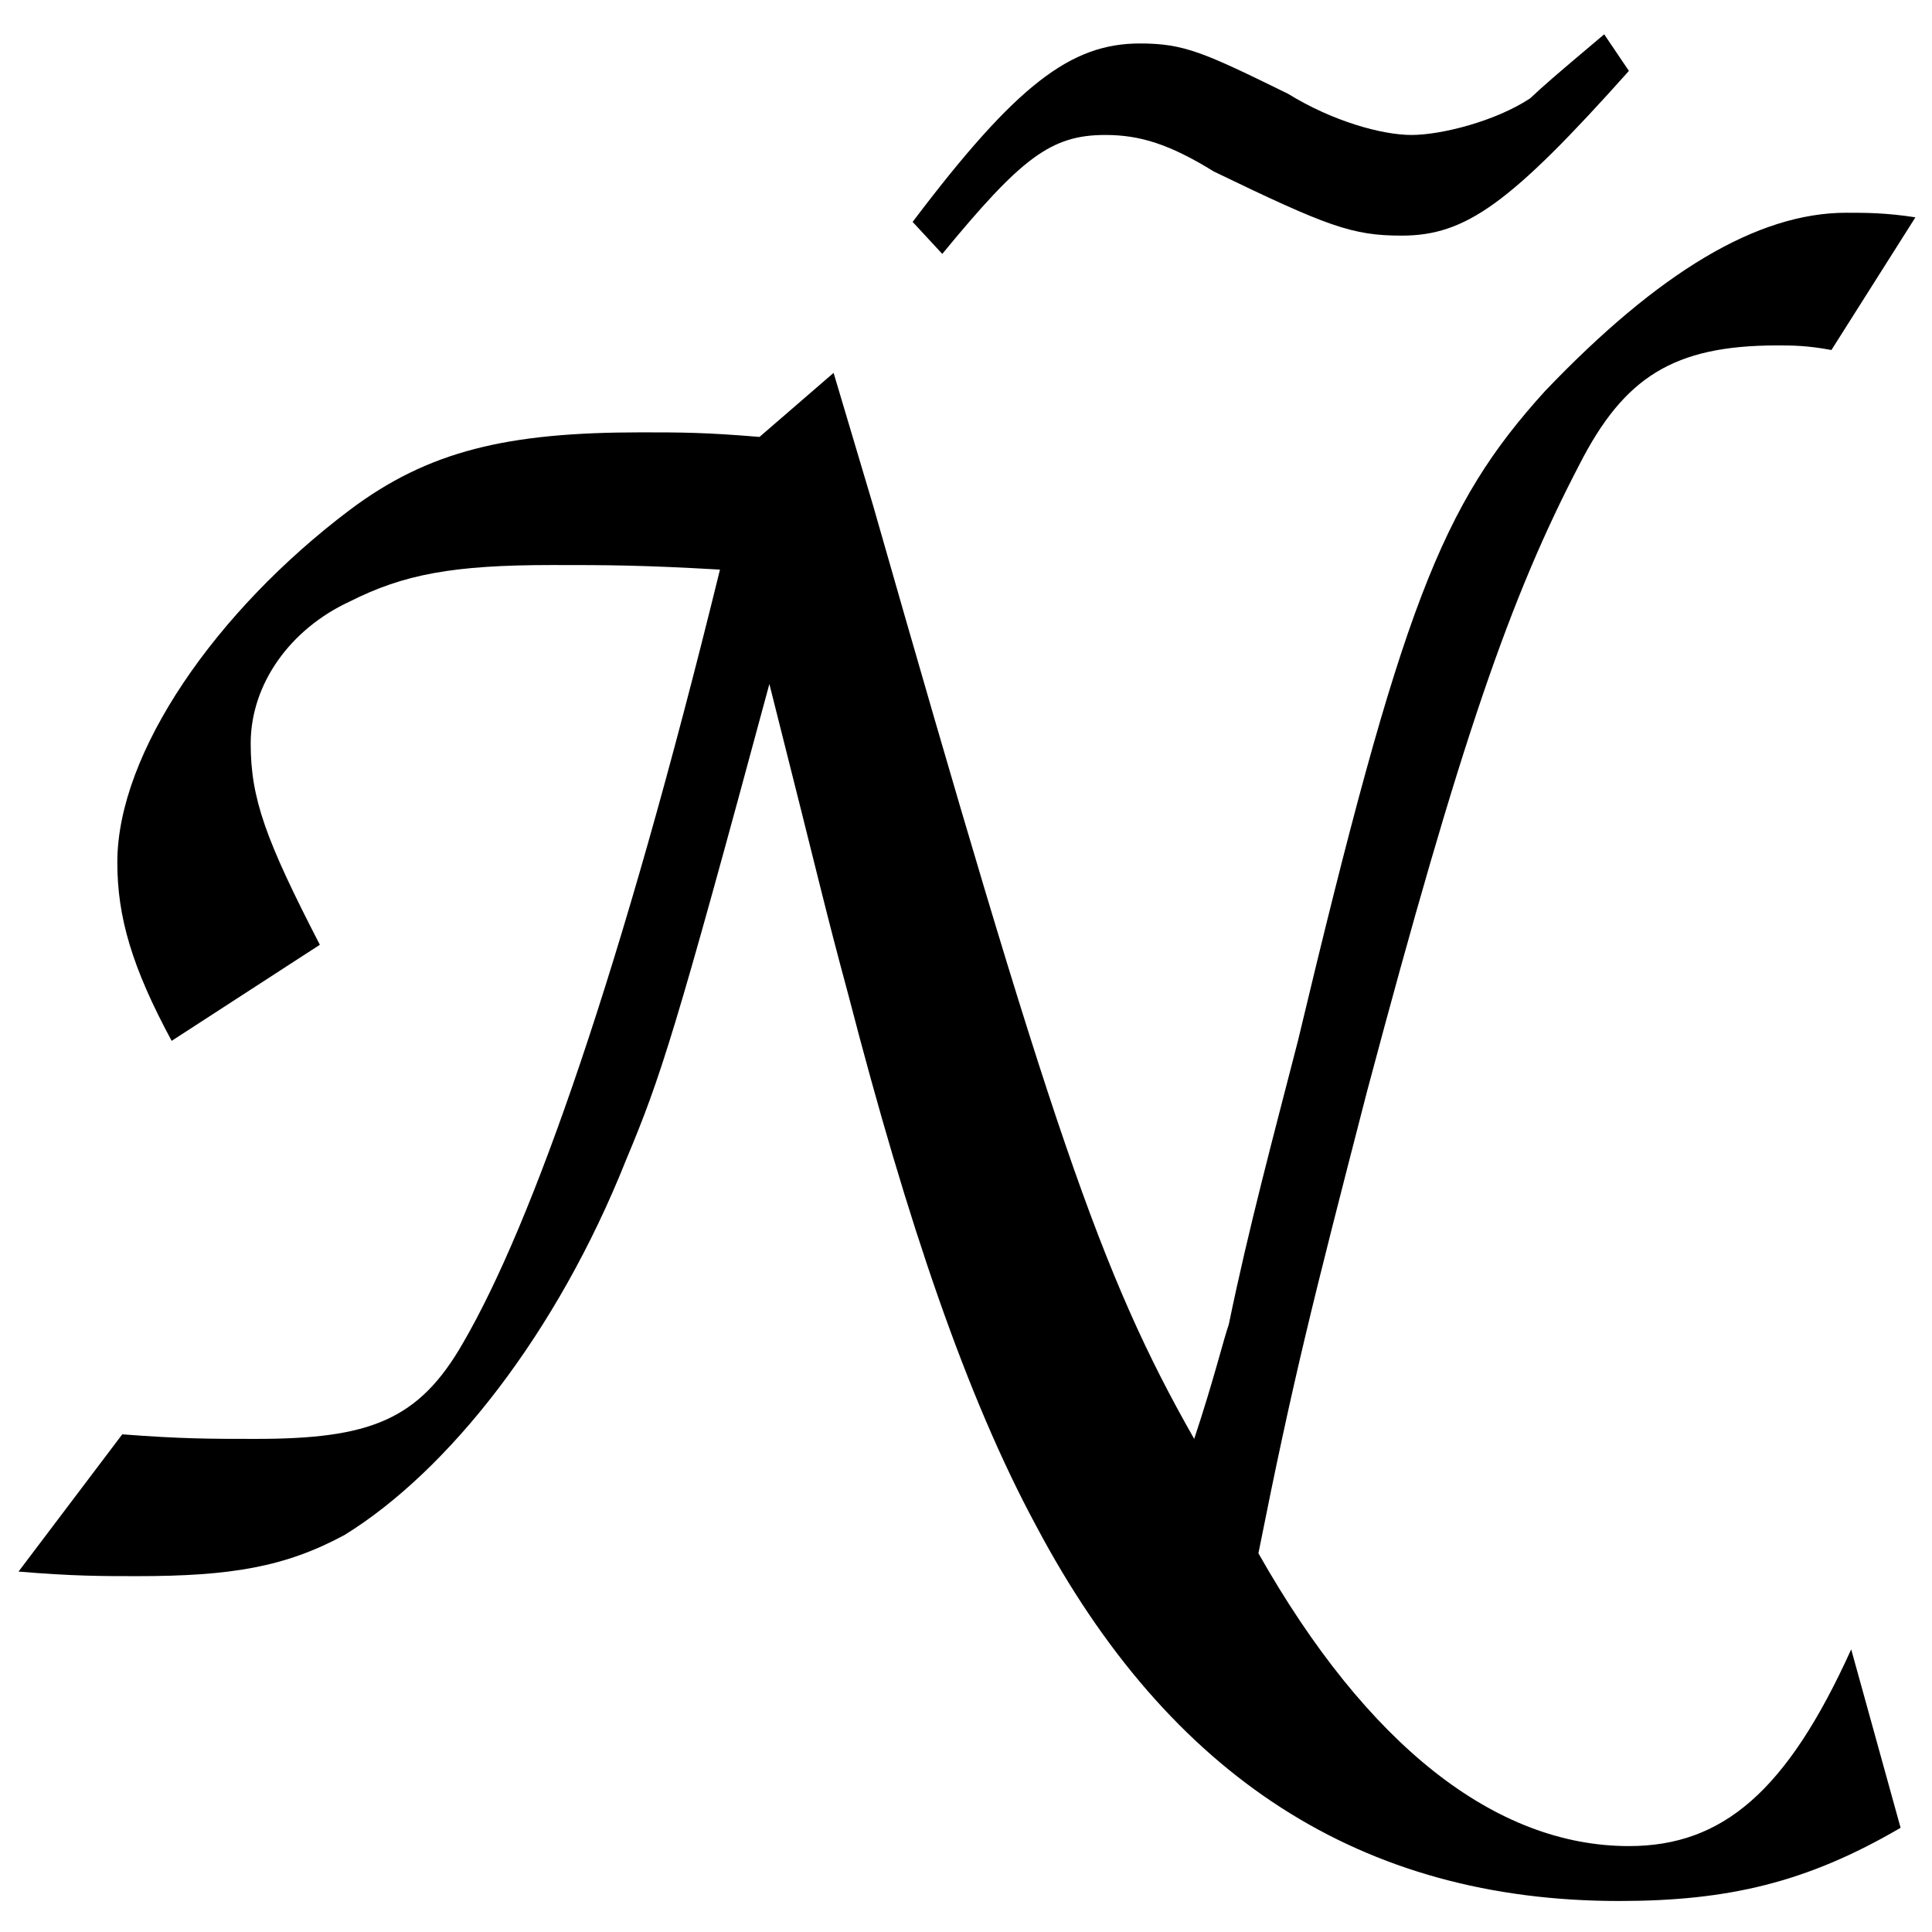
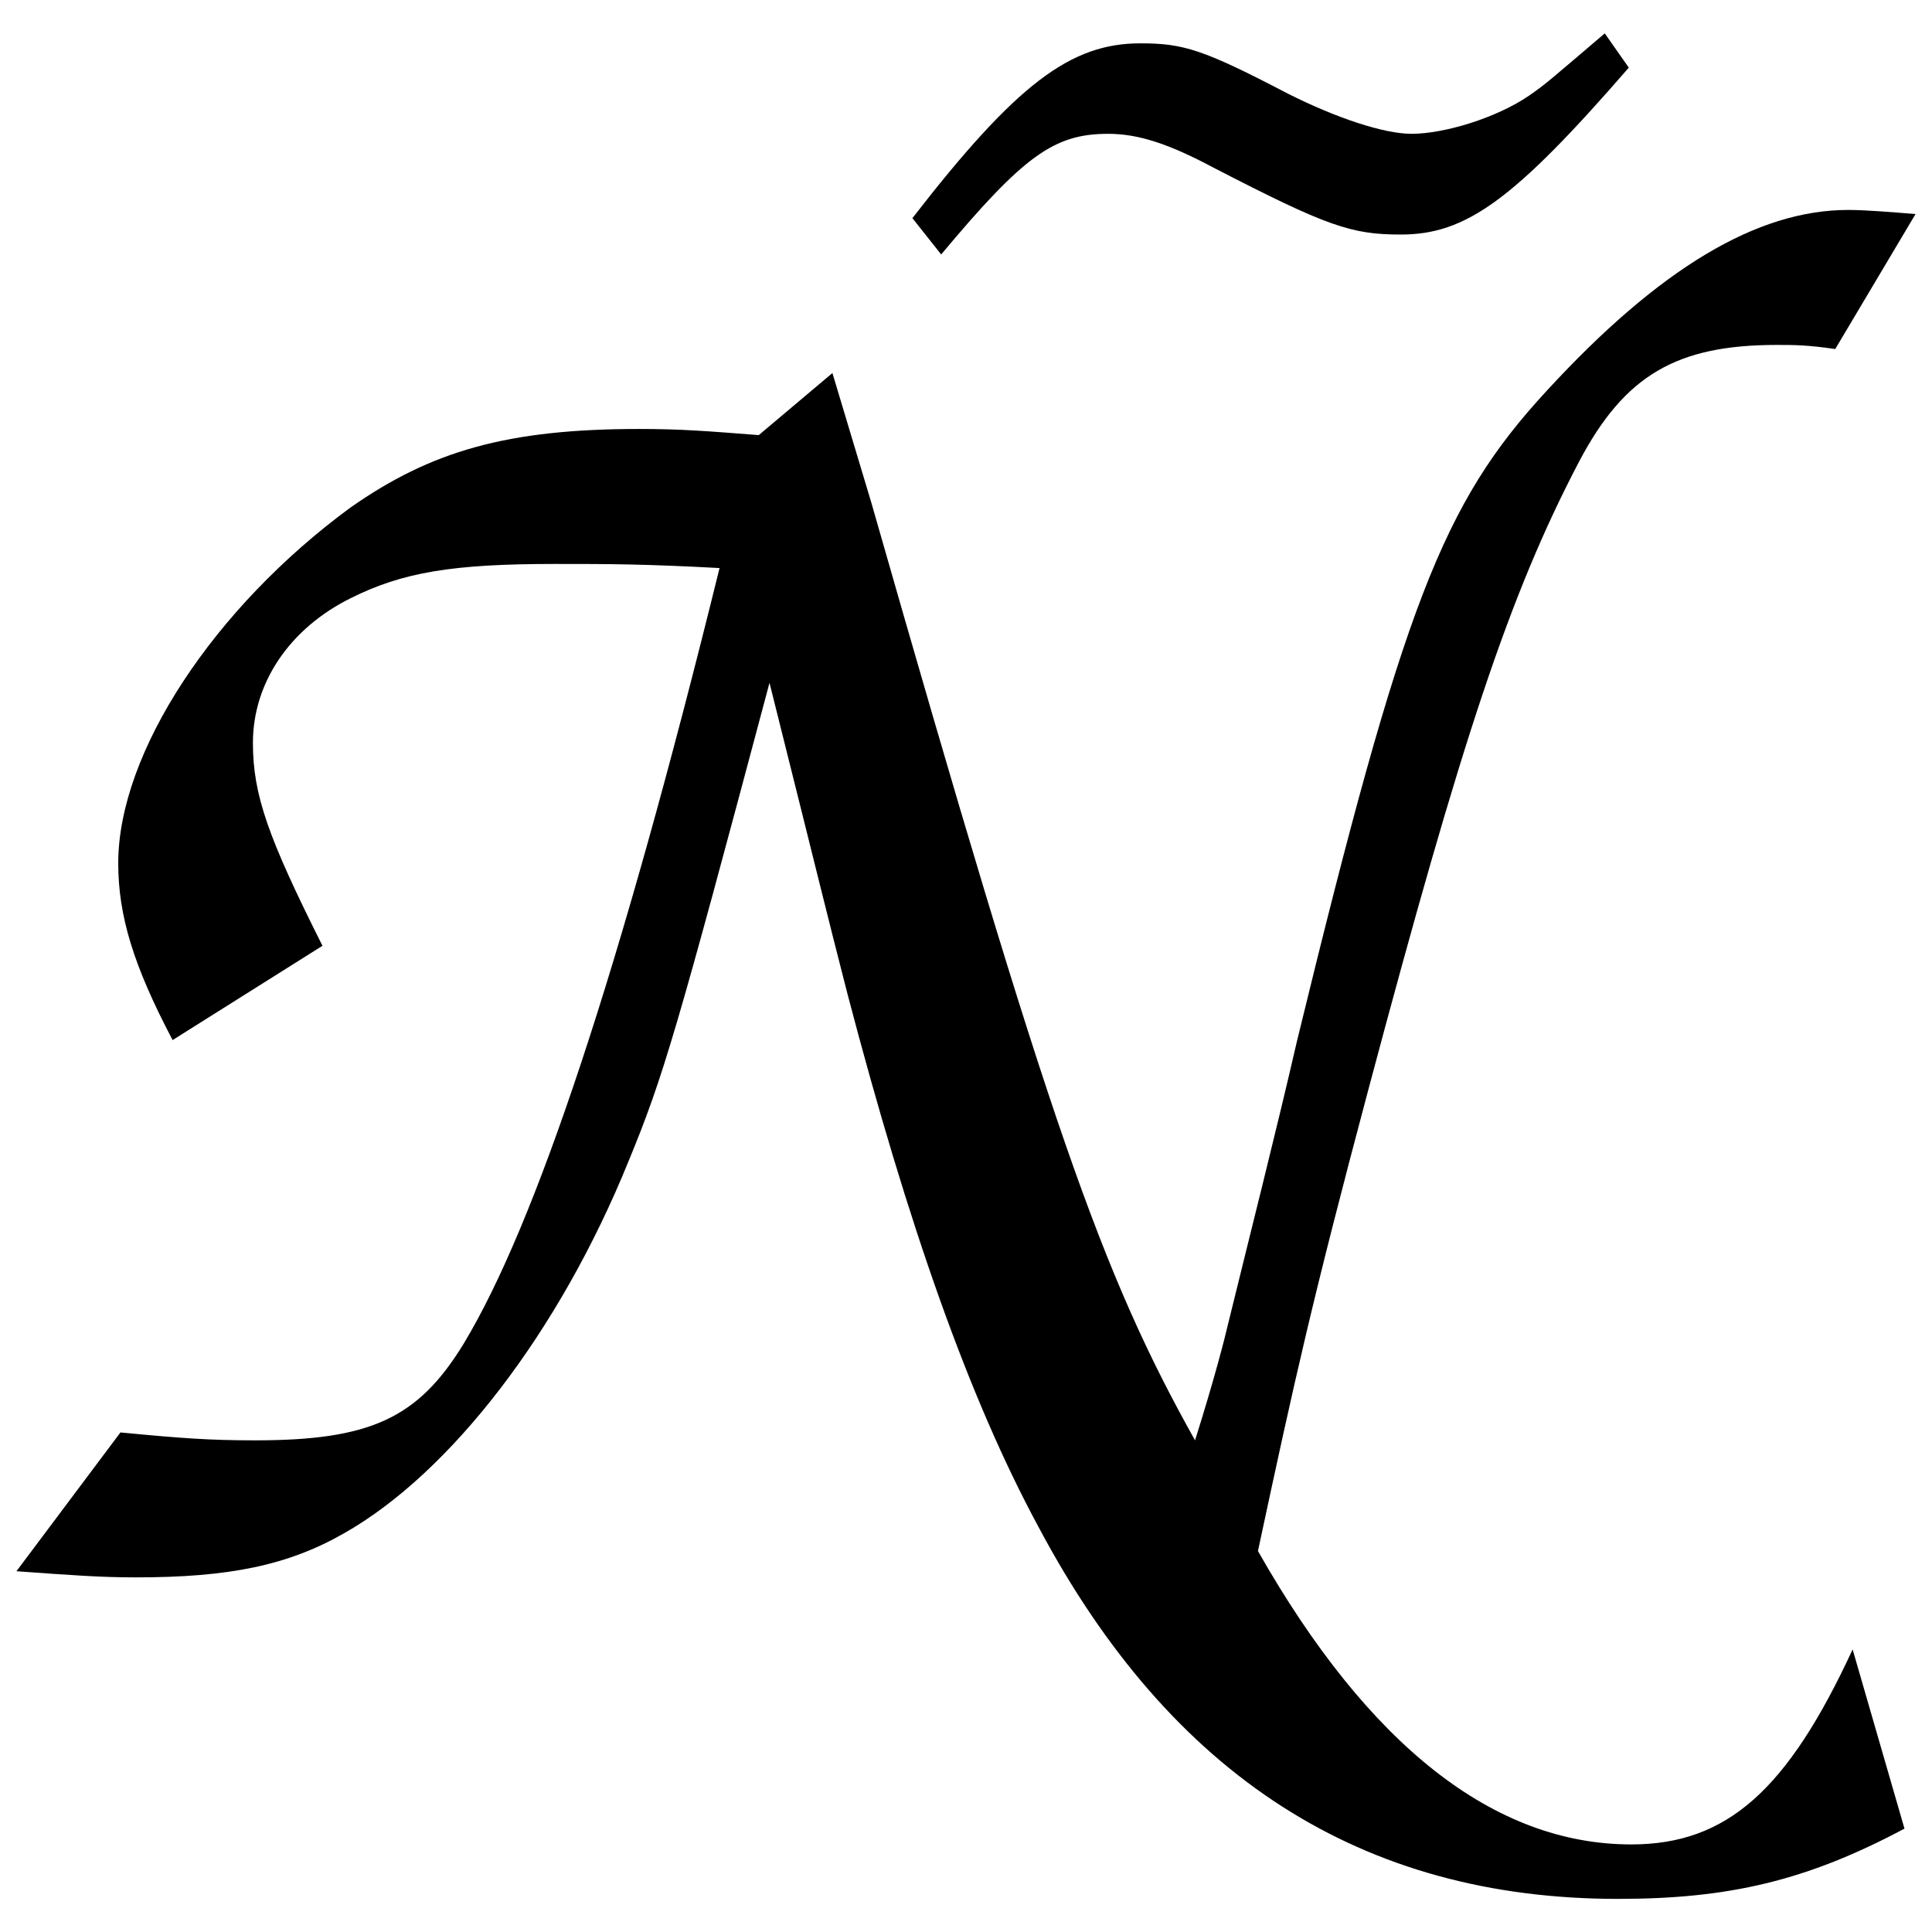
- <svg xmlns="http://www.w3.org/2000/svg" width="24" height="24" version="1.1" viewBox="0 0 6.35 6.35">
-   <text transform="scale(1.0391 .9624)" x="-0.223" y="5.366" fill="#000000" font-family="Z003" font-size="6.866px" stroke-width=".143" style="font-variant-caps:normal;font-variant-east-asian:normal;font-variant-ligatures:normal;font-variant-numeric:normal" xml:space="preserve">
-     <tspan x="-0.223" y="5.366">Ñ</tspan>
-   </text>
+ <svg xmlns="http://www.w3.org/2000/svg" width="24" height="24" version="1.1" viewBox="0 0 6.35 6.35" id="svg1">
+   <defs id="defs1" />
+   <path d="m 0.052,5.366 c 0.179,0.014 0.268,0.021 0.378,0.021 0.295,0 0.481,-0.041 0.659,-0.151 0.336,-0.206 0.68,-0.687 0.899,-1.27 0.11,-0.288 0.151,-0.439 0.446,-1.634 0.172,0.742 0.172,0.748 0.247,1.064 0.192,0.79 0.384,1.38 0.604,1.819 0.419,0.851 1.023,1.27 1.833,1.27 0.35,0 0.597,-0.062 0.906,-0.24 L 5.86,5.633 c -0.206,0.481 -0.398,0.666 -0.7,0.666 -0.433,0 -0.831,-0.336 -1.181,-1.002 0.117,-0.59 0.172,-0.858 0.35,-1.579 0.295,-1.195 0.446,-1.689 0.666,-2.142 0.144,-0.295 0.309,-0.398 0.625,-0.398 0.055,0 0.096,0 0.185,0.014 L 6.059,0.731 c -0.082,-0.007 -0.158,-0.014 -0.213,-0.014 -0.288,0 -0.597,0.199 -0.954,0.618 C 4.563,1.72 4.439,2.063 4.103,3.553 4.034,3.876 3.958,4.198 3.883,4.528 3.876,4.562 3.842,4.707 3.78,4.919 3.485,4.35 3.32,3.848 2.757,1.72 L 2.633,1.274 2.4,1.486 c -0.165,-0.014 -0.247,-0.021 -0.378,-0.021 -0.419,0 -0.659,0.076 -0.913,0.268 -0.433,0.343 -0.735,0.838 -0.735,1.215 0,0.179 0.048,0.35 0.172,0.604 L 1.02,3.23 C 0.848,2.86 0.8,2.715 0.8,2.537 c 0,-0.206 0.117,-0.391 0.309,-0.494 0.165,-0.089 0.323,-0.117 0.645,-0.117 0.172,0 0.281,0 0.522,0.014 C 1.961,3.32 1.693,4.185 1.466,4.59 1.322,4.844 1.171,4.919 0.807,4.919 c -0.144,0 -0.233,-0.007 -0.426,-0.027 z M 2.977,0.869 C 3.238,0.532 3.334,0.457 3.505,0.457 c 0.096,0 0.192,0.034 0.336,0.117 0.357,0.199 0.433,0.227 0.59,0.227 0.206,0 0.357,-0.117 0.721,-0.57 l -0.076,-0.117 c -0.172,0.158 -0.185,0.172 -0.24,0.213 -0.103,0.076 -0.268,0.13 -0.371,0.13 -0.089,0 -0.24,-0.055 -0.391,-0.137 -0.268,-0.151 -0.33,-0.172 -0.467,-0.172 -0.22,0 -0.391,0.137 -0.721,0.597 z" id="text1" style="font-size:6.866px;font-family:Z003;stroke-width:0.143" transform="scale(1.0391 .9624)" aria-label="Ñ" />
</svg>
